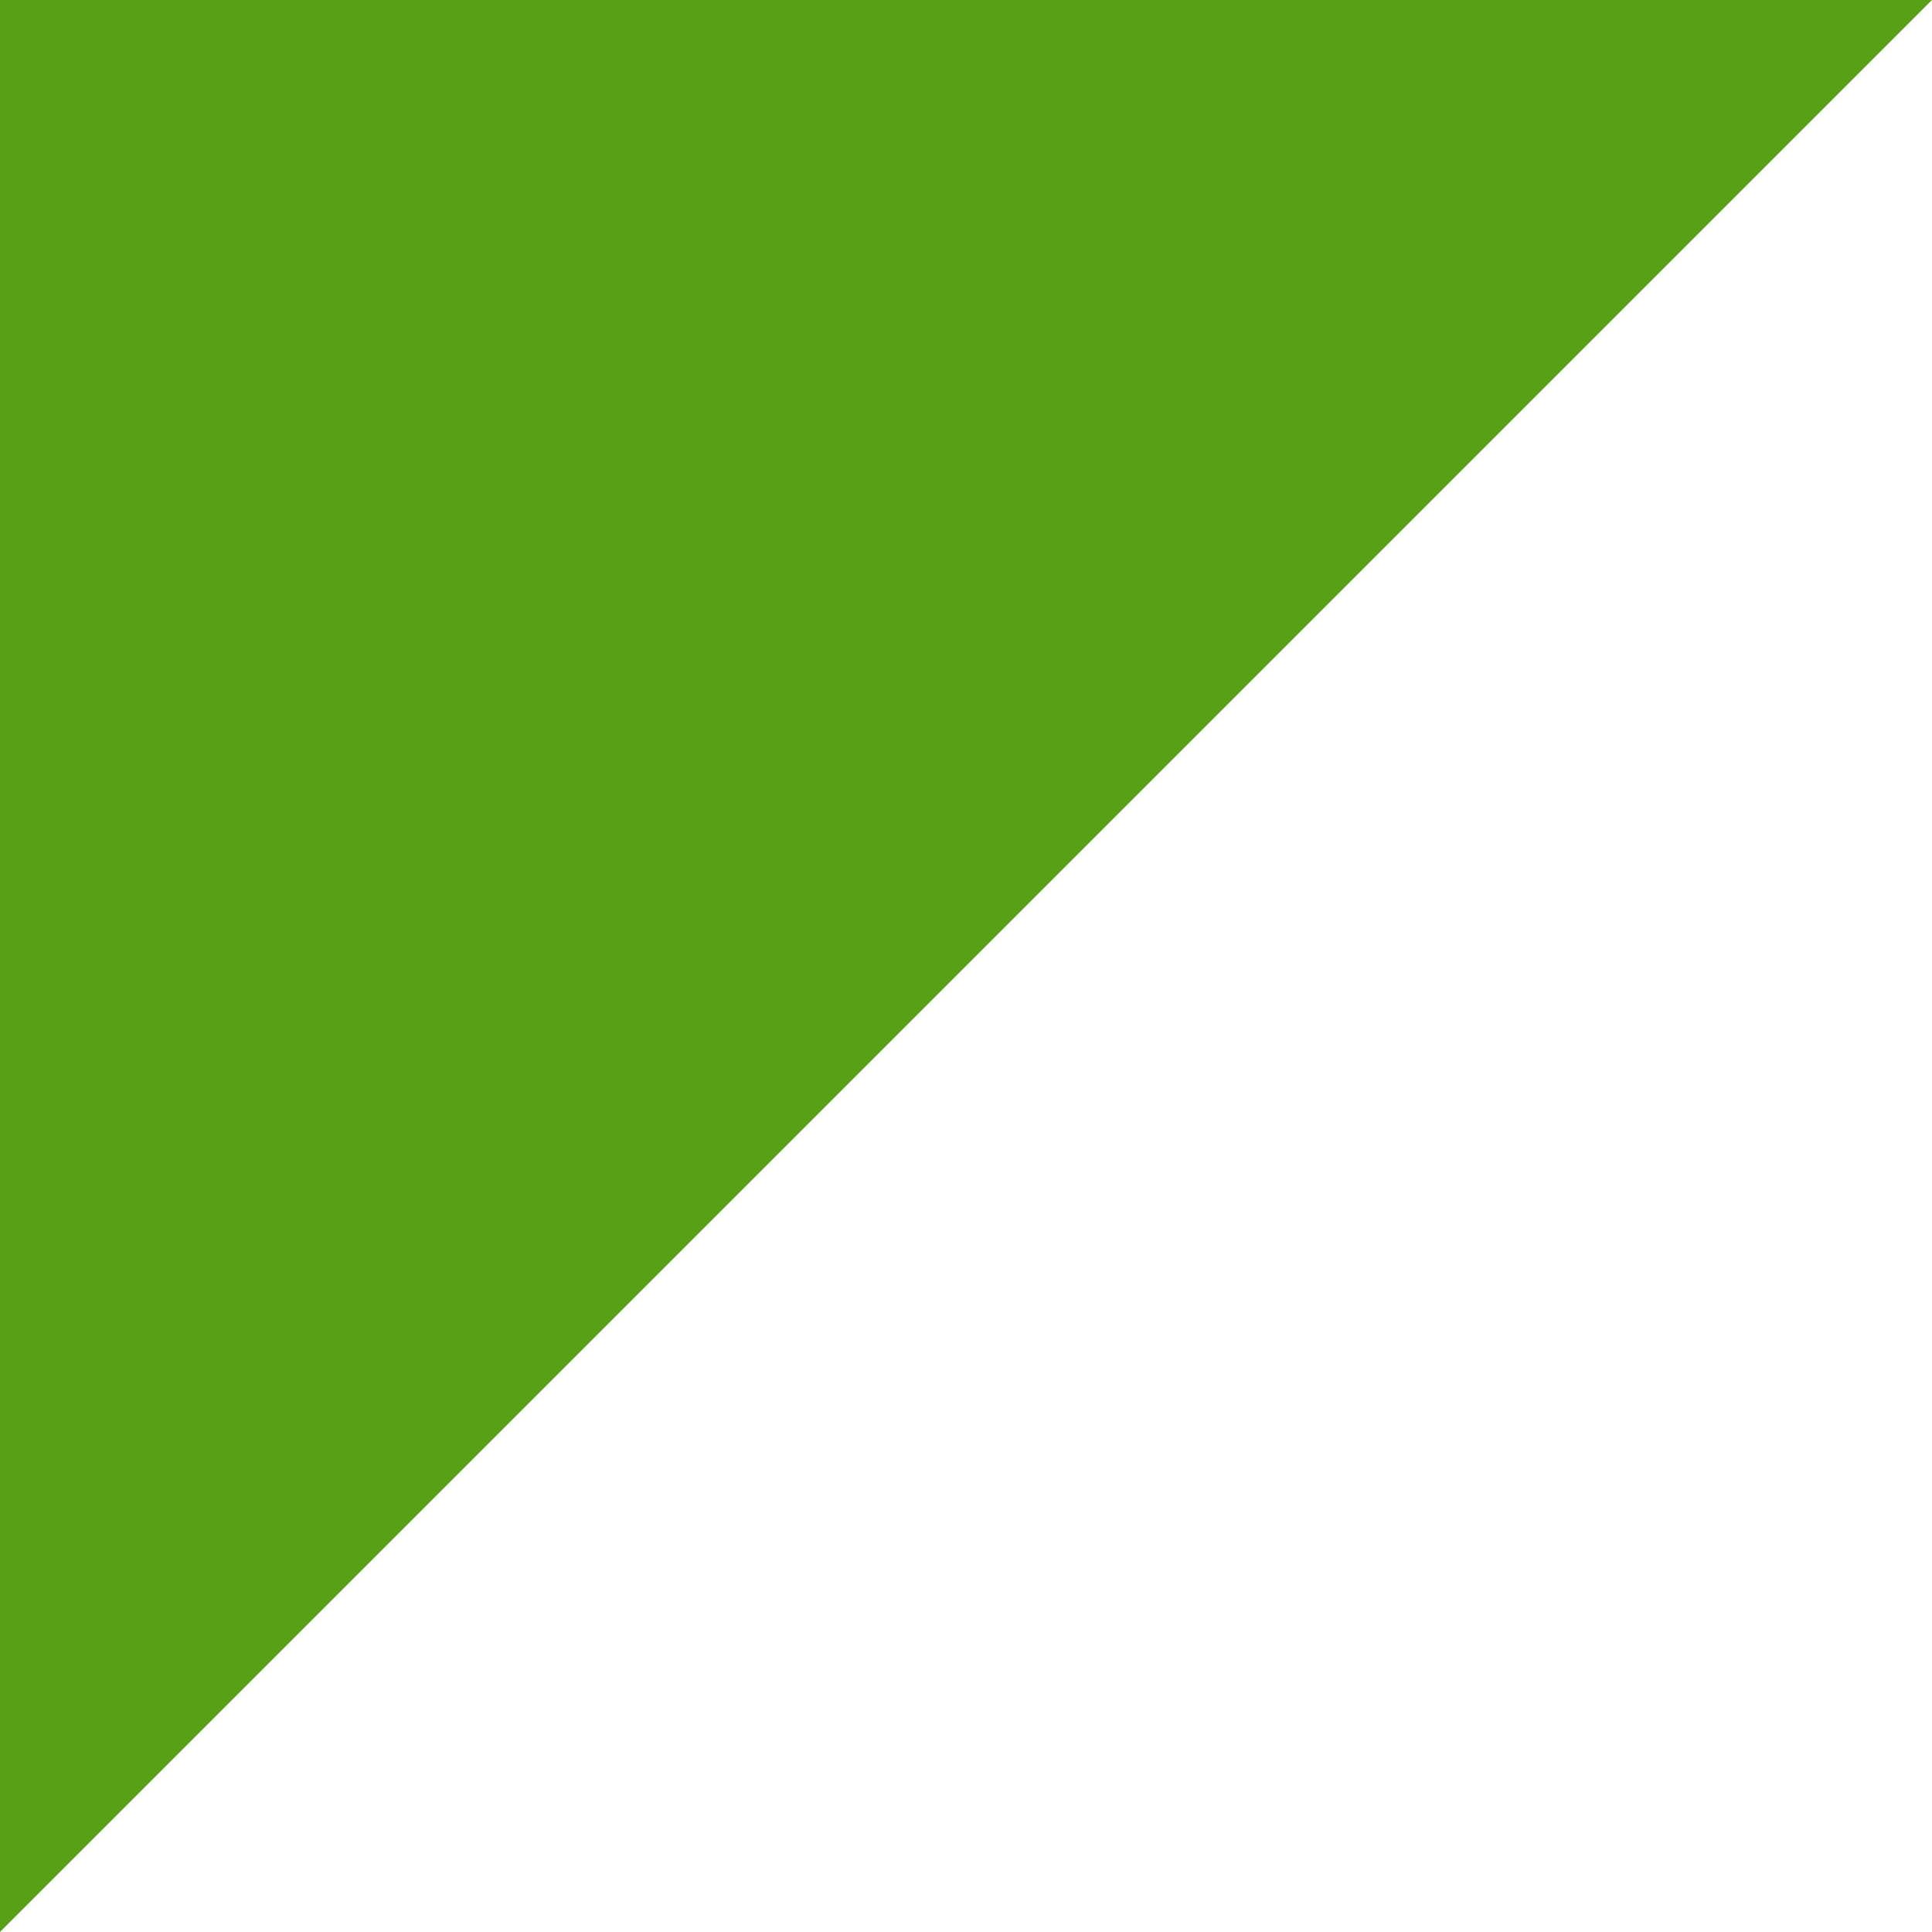
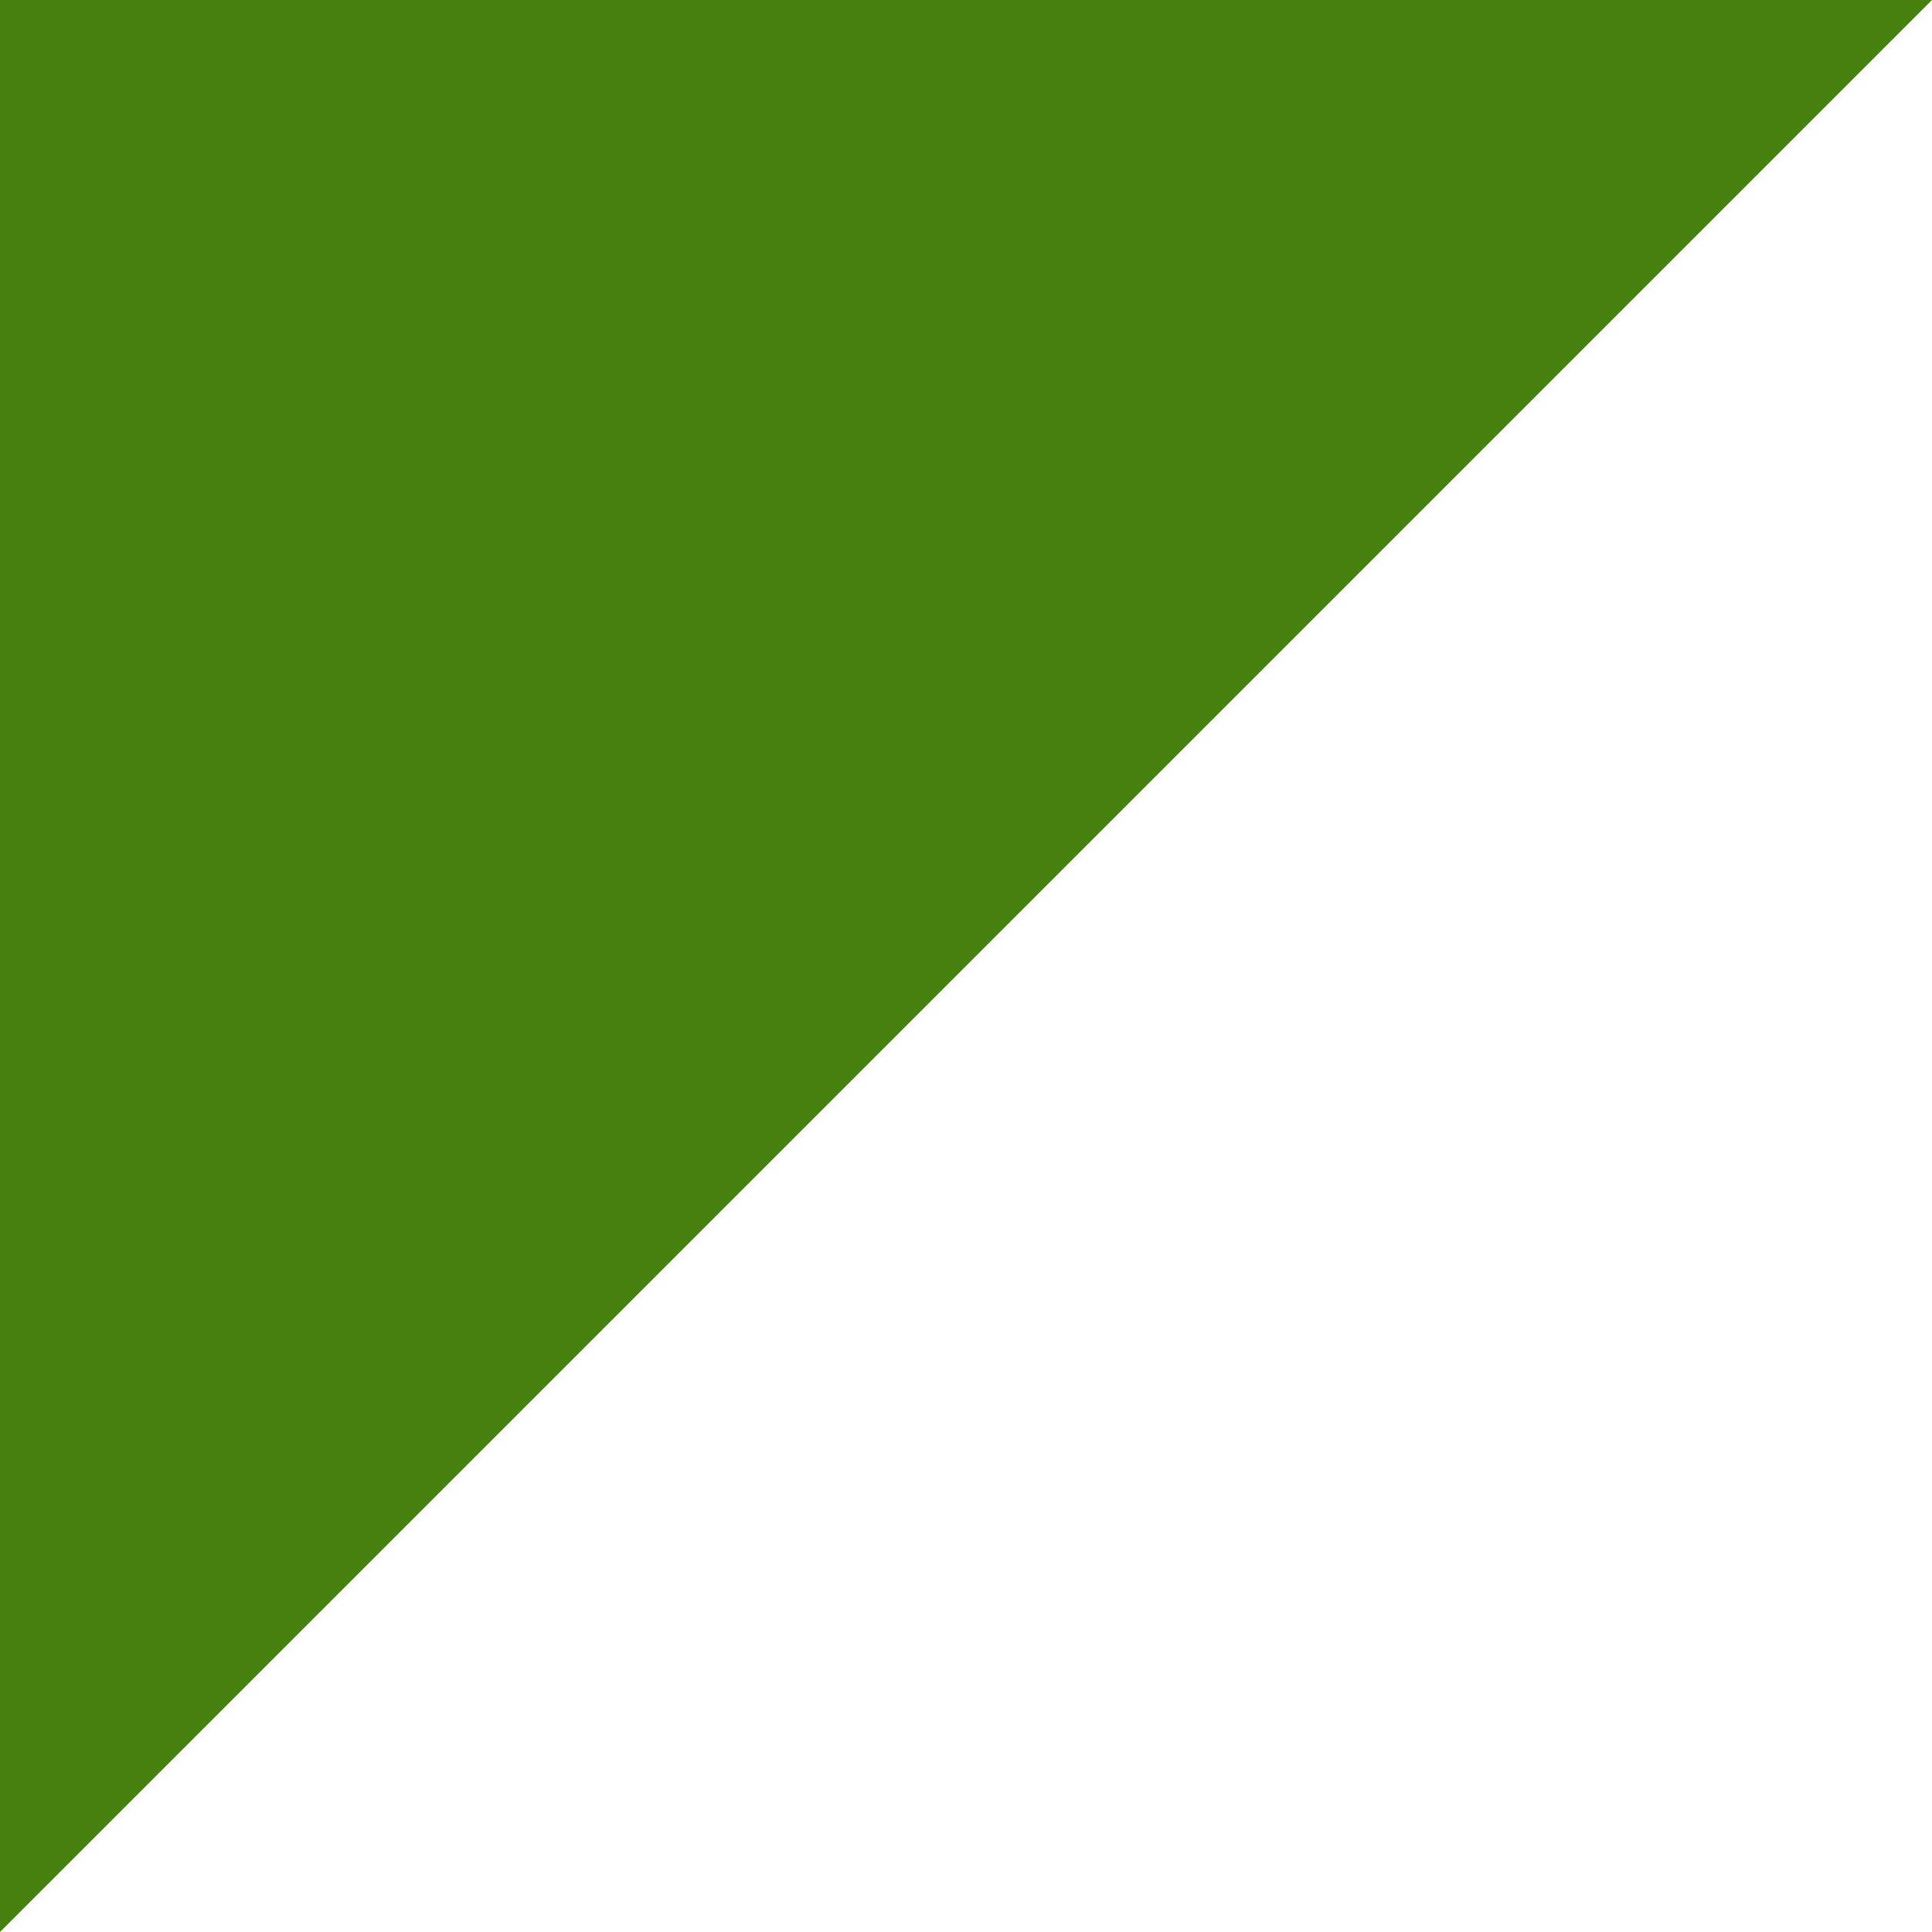
<svg xmlns="http://www.w3.org/2000/svg" version="1.1" preserveAspectRatio="none" id="Layer_1" x="0px" y="0px" viewBox="0 0 100 100" style="enable-background:new 0 0 100 100;" xml:space="preserve">
  <style type="text/css">
- 	.st0{fill:#59A016;}
+ 	.st0{fill:#47800f;}
</style>
  <polygon class="st0" points="0,0 0,100 100,0 " />
</svg>
